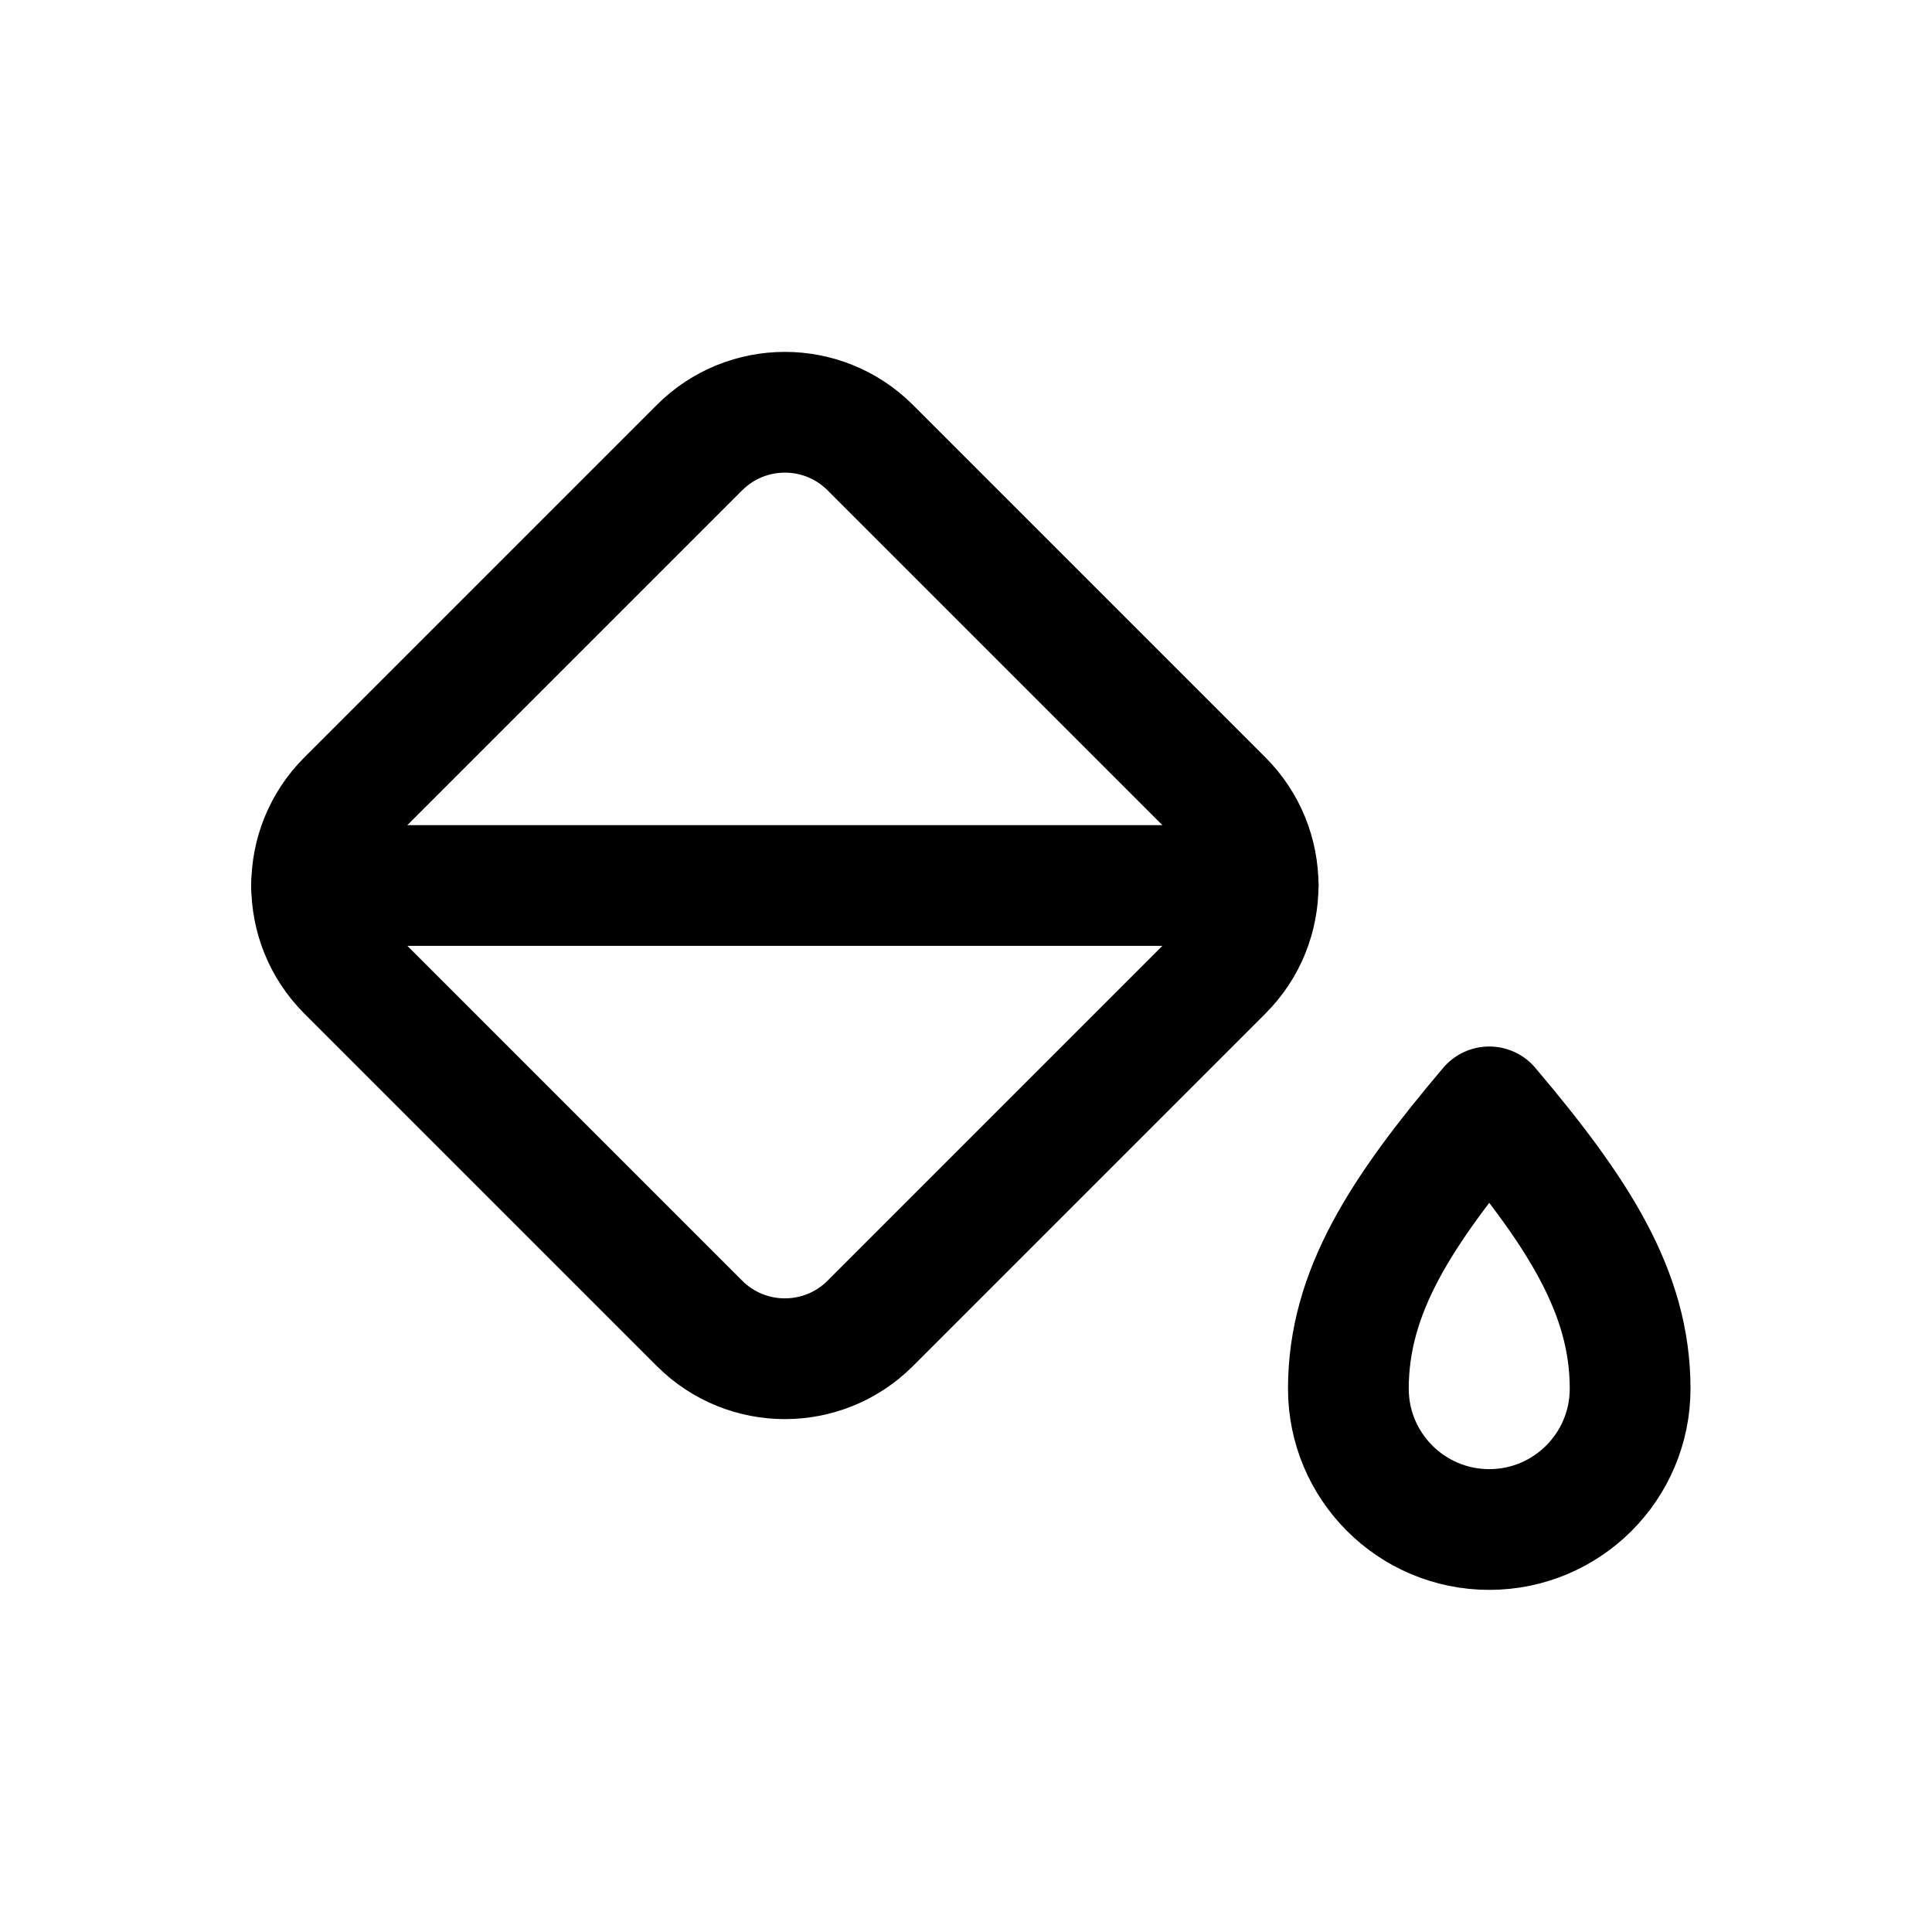
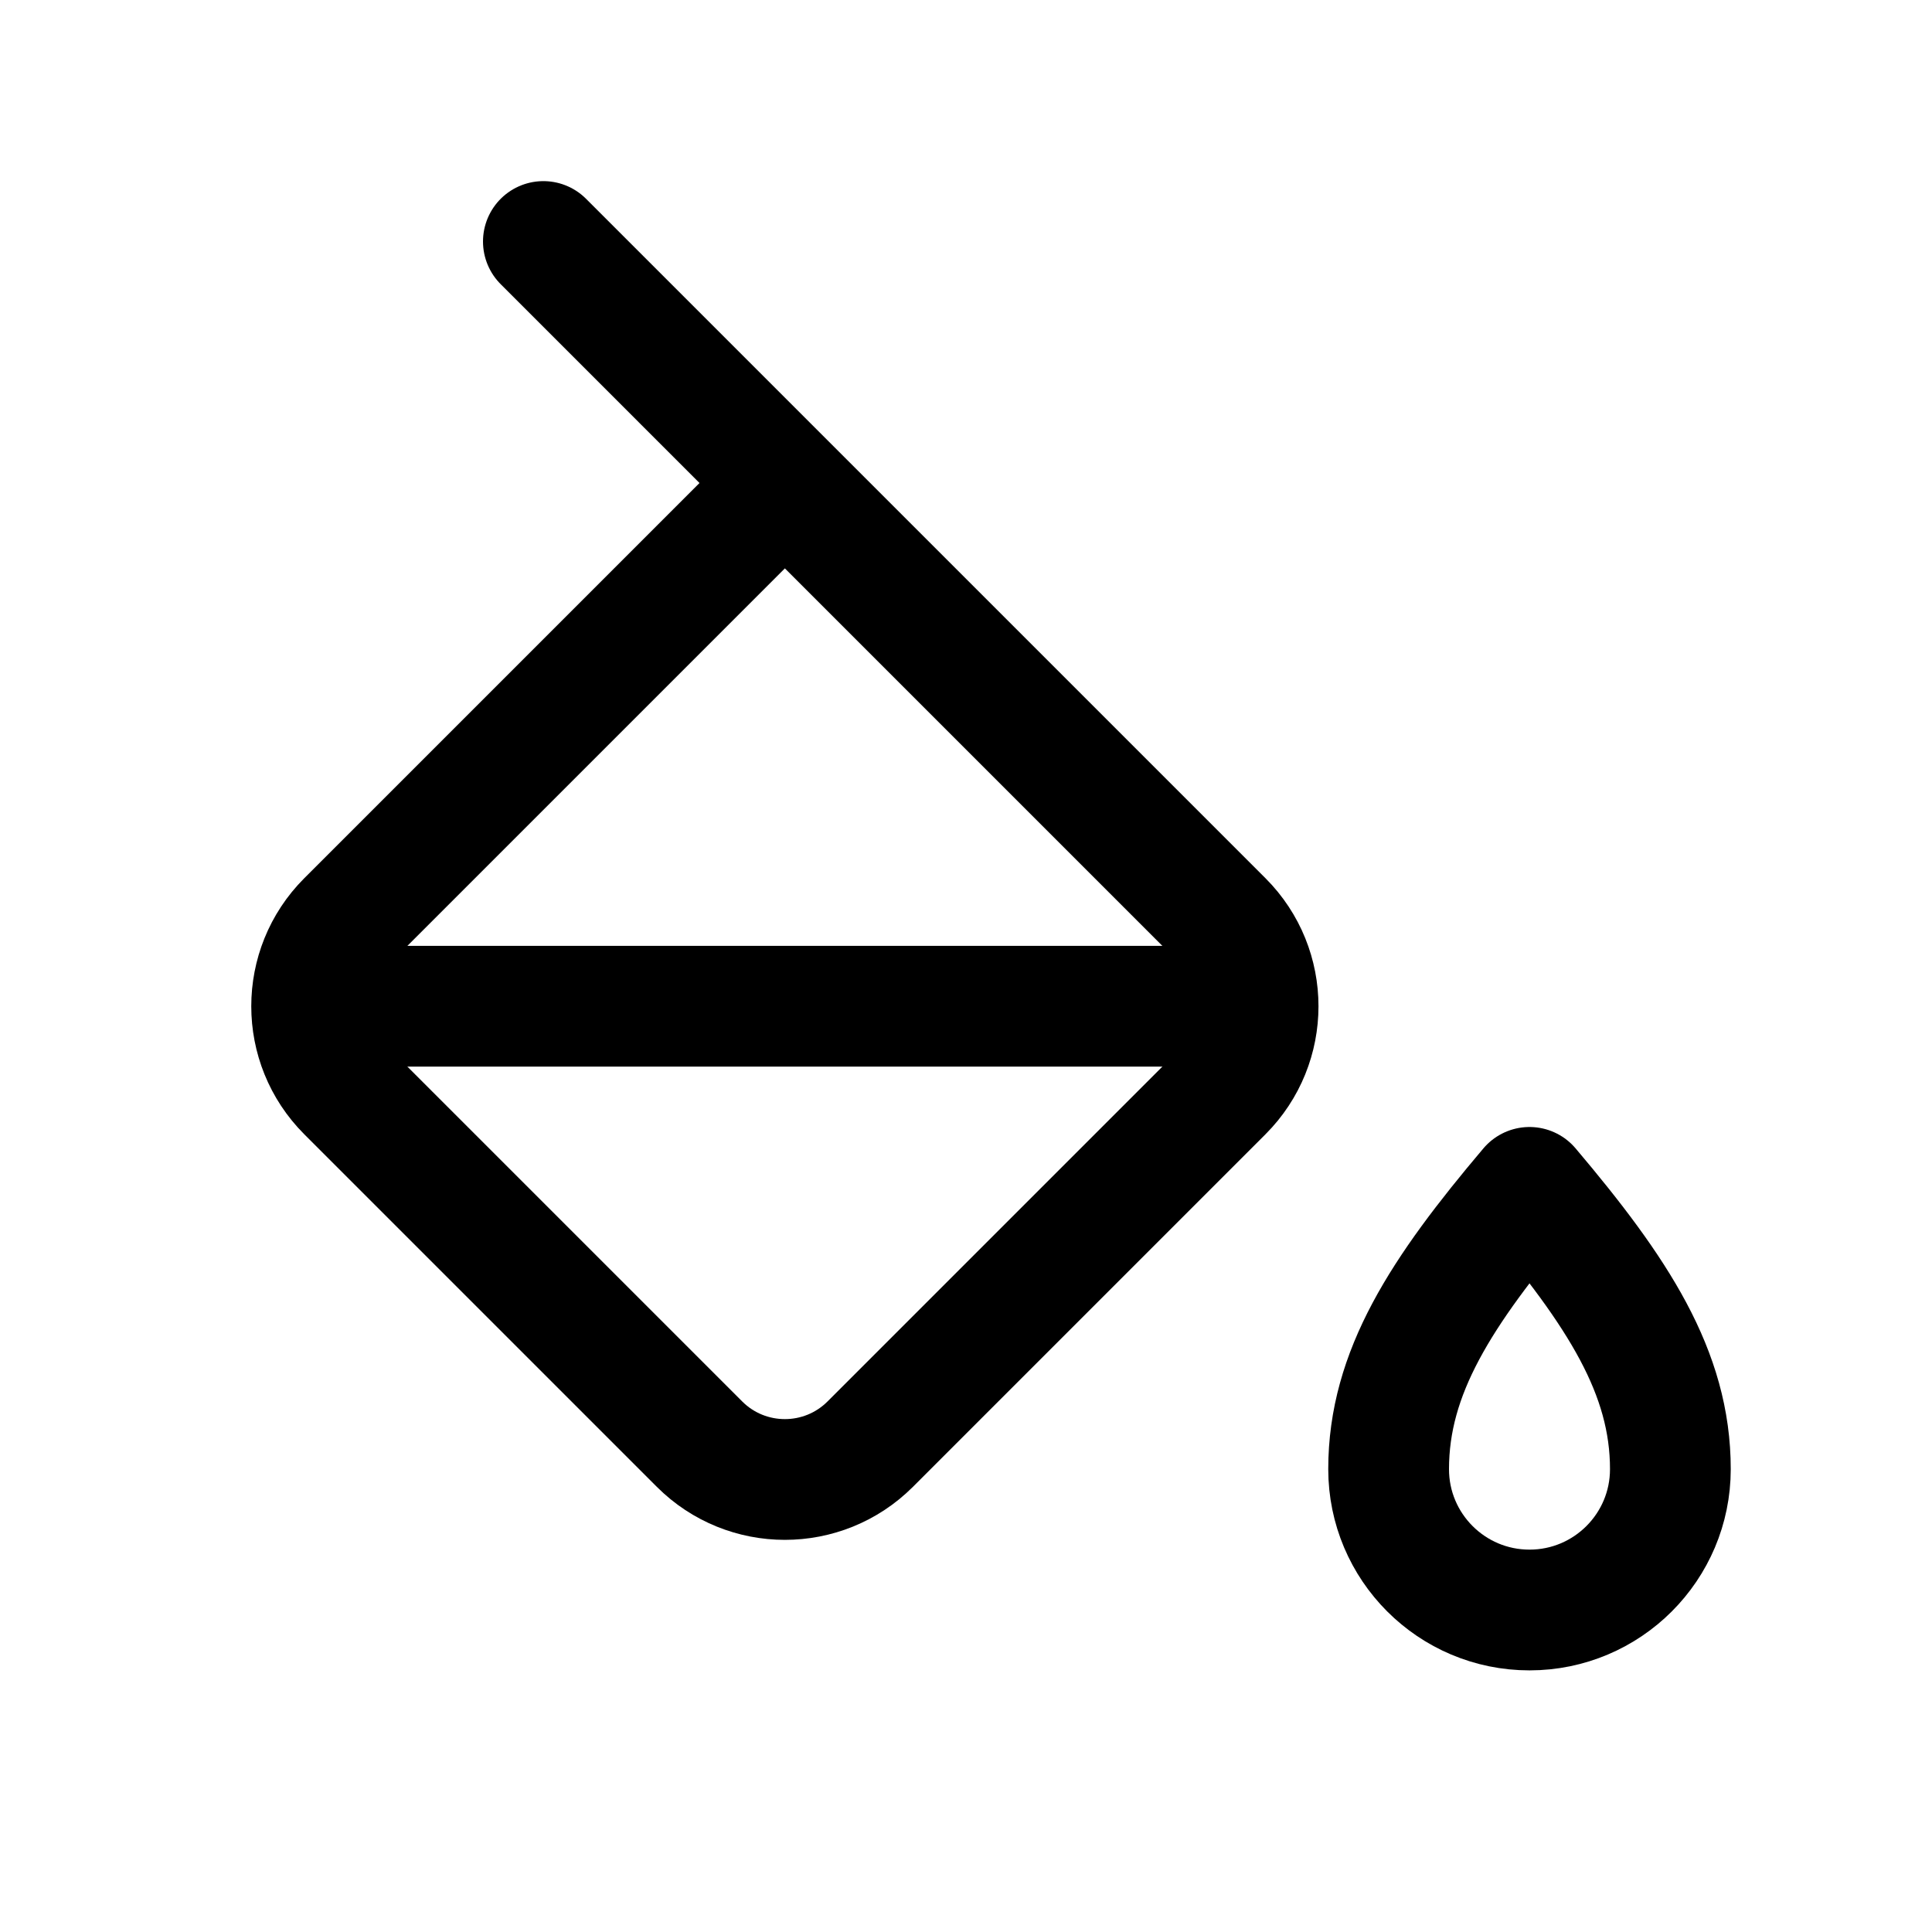
<svg xmlns="http://www.w3.org/2000/svg" viewBox="0 0 24 24" fill="none" stroke="currentColor" stroke-width="1.5" stroke-linecap="round" stroke-linejoin="round">
-   <path d="M8.69 5.56A1.5 1.5 0 0 1 10.81 5.56L15.19 9.94A1.5 1.5 0 0 1 15.19 12.06L10.81 16.44A1.5 1.5 0 0 1 8.69 16.44L4.31 12.06A1.5 1.5 0 0 1 4.31 9.94Z" />
-   <path d="M3.87 11H15.63" />
-   <path d="M18.5 13.75c1.1 1.3 1.75 2.3 1.75 3.5a1.75 1.75 0 0 1-3.5 0c0-1.2.65-2.2 1.75-3.5Z" />
+   <path d="M6.75 3 9.75 6L15.19 11.44A1.5 1.5 0 0 1 15.19 13.56L10.81 17.94A1.5 1.5 0 0 1 8.69 17.94L4.31 13.56A1.5 1.5 0 0 1 4.31 11.44L9.75 6" />
+   <path d="M3.88 12.5h11.74" />
+   <path d="M19 14.75c1.1 1.3 1.75 2.3 1.75 3.5a1.75 1.75 0 0 1-3.5 0c0-1.2.65-2.2 1.75-3.5Z" />
</svg>
